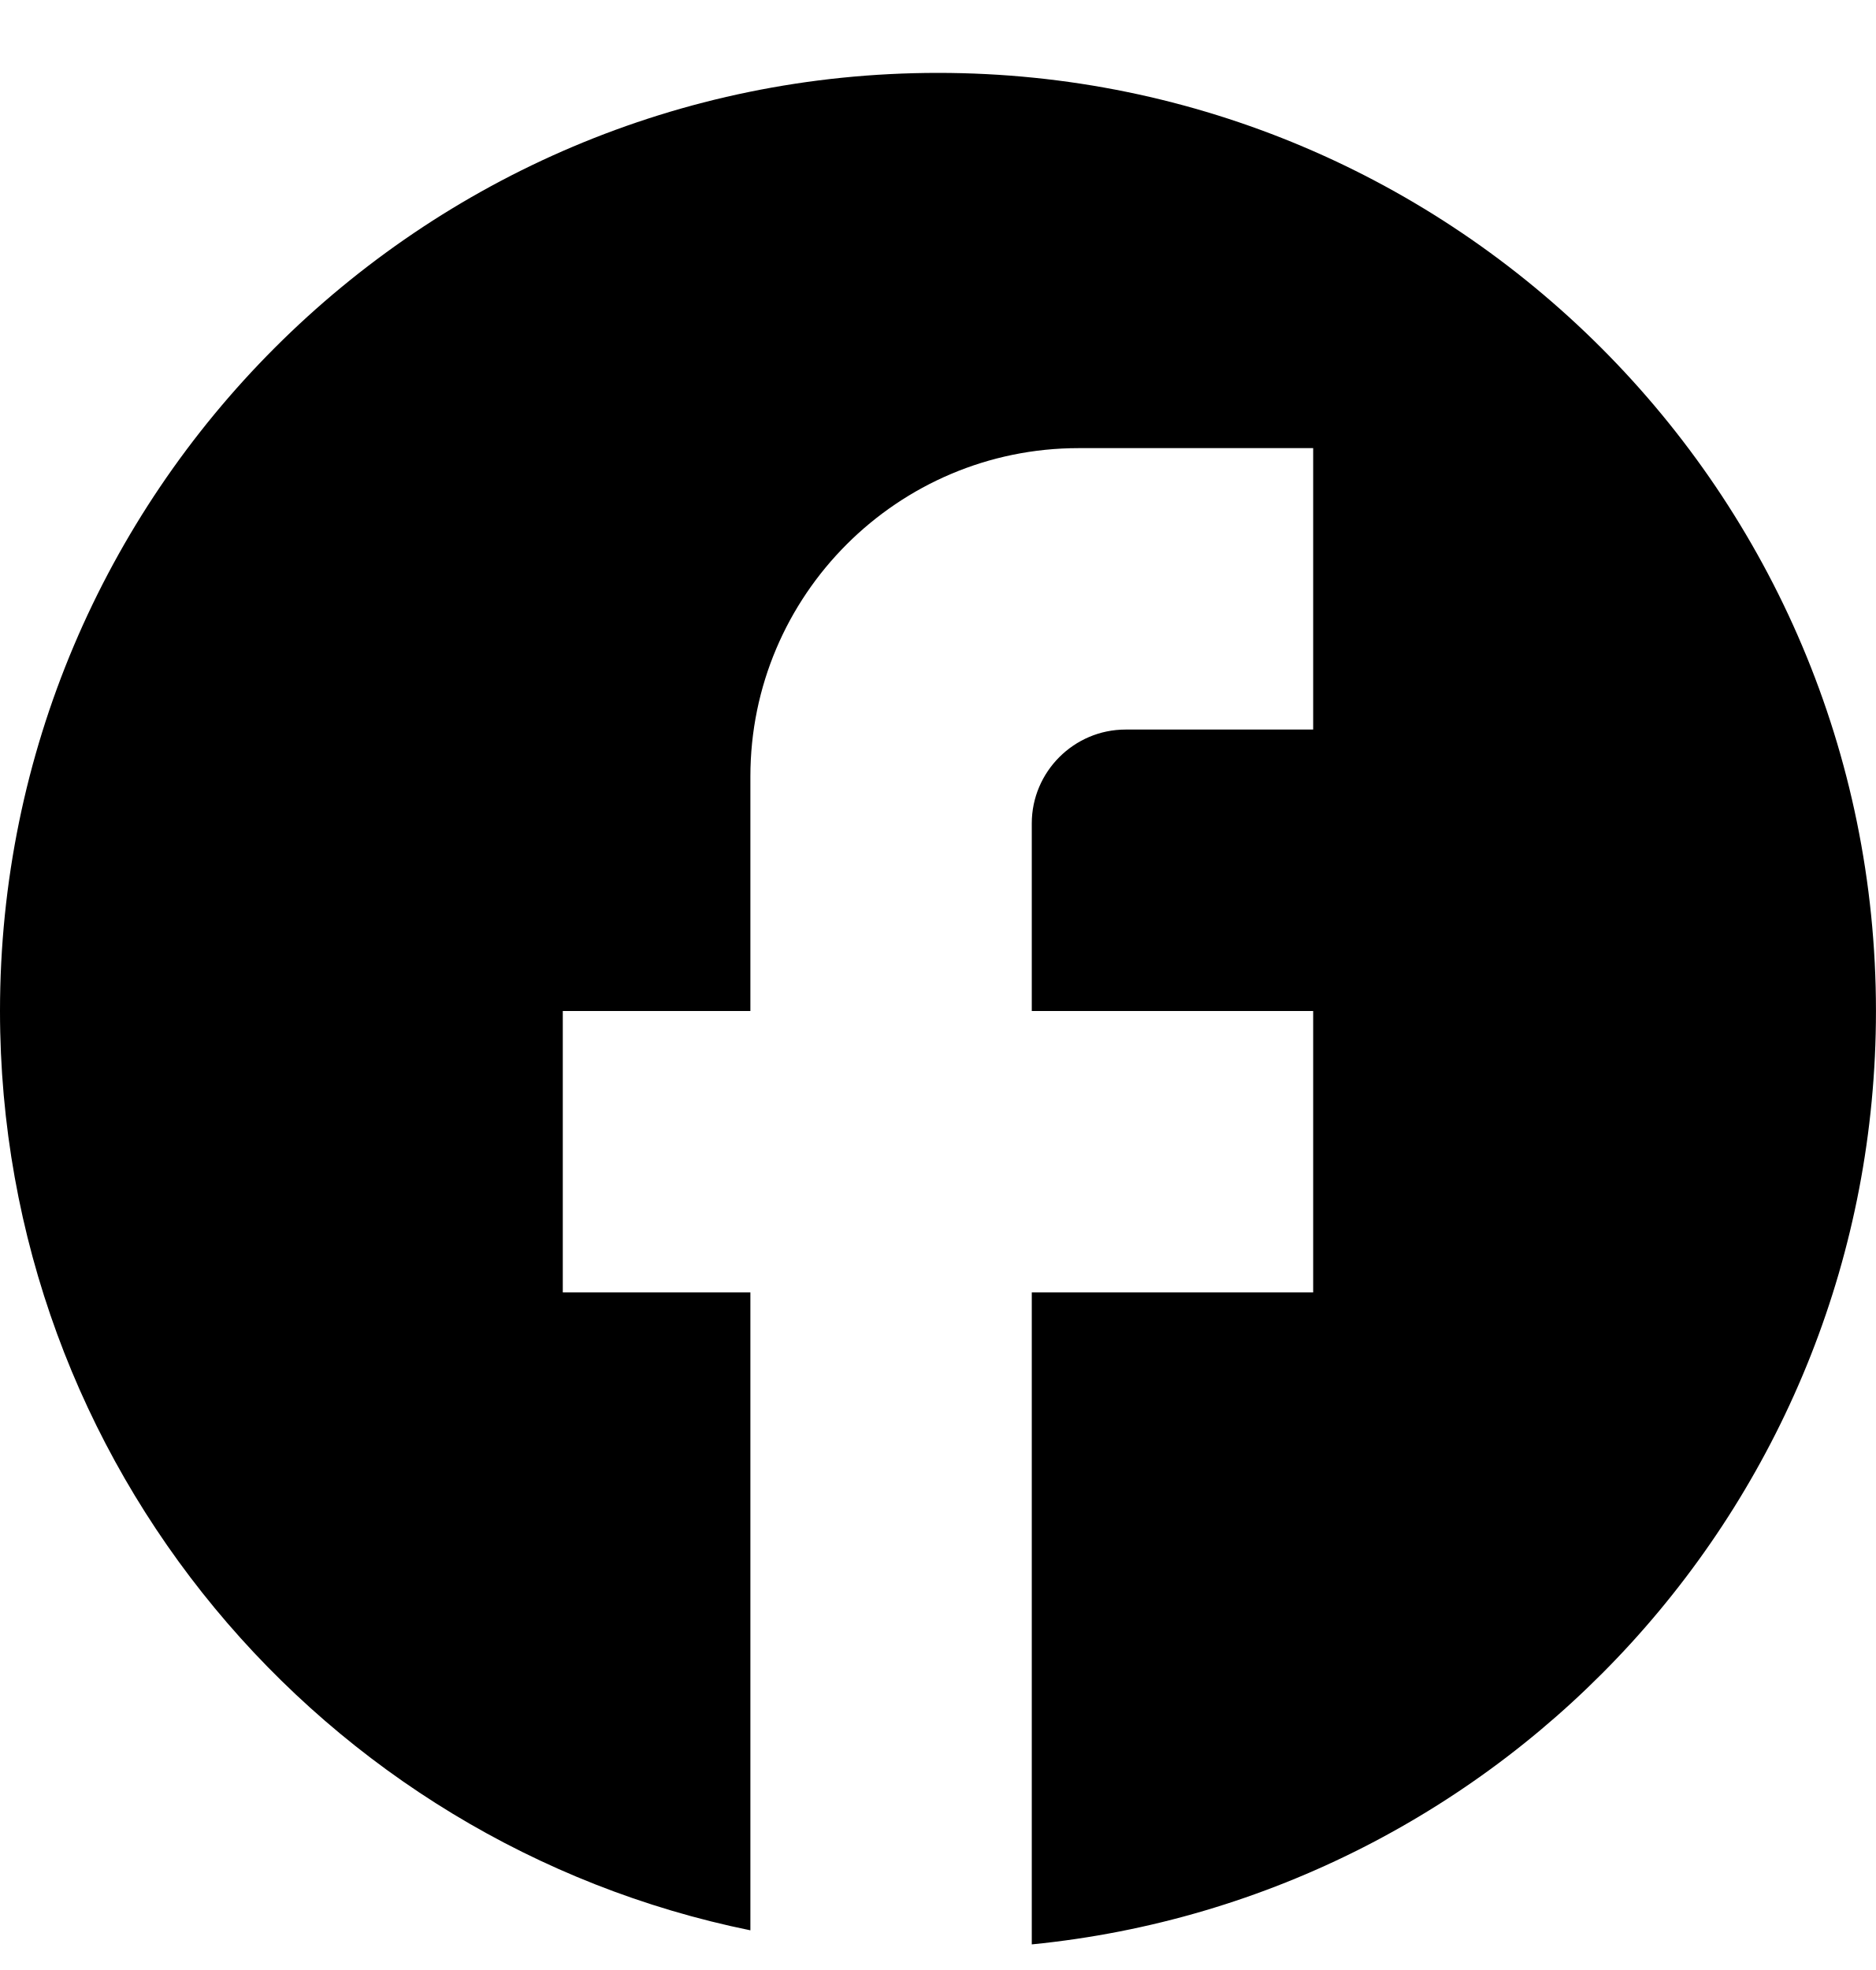
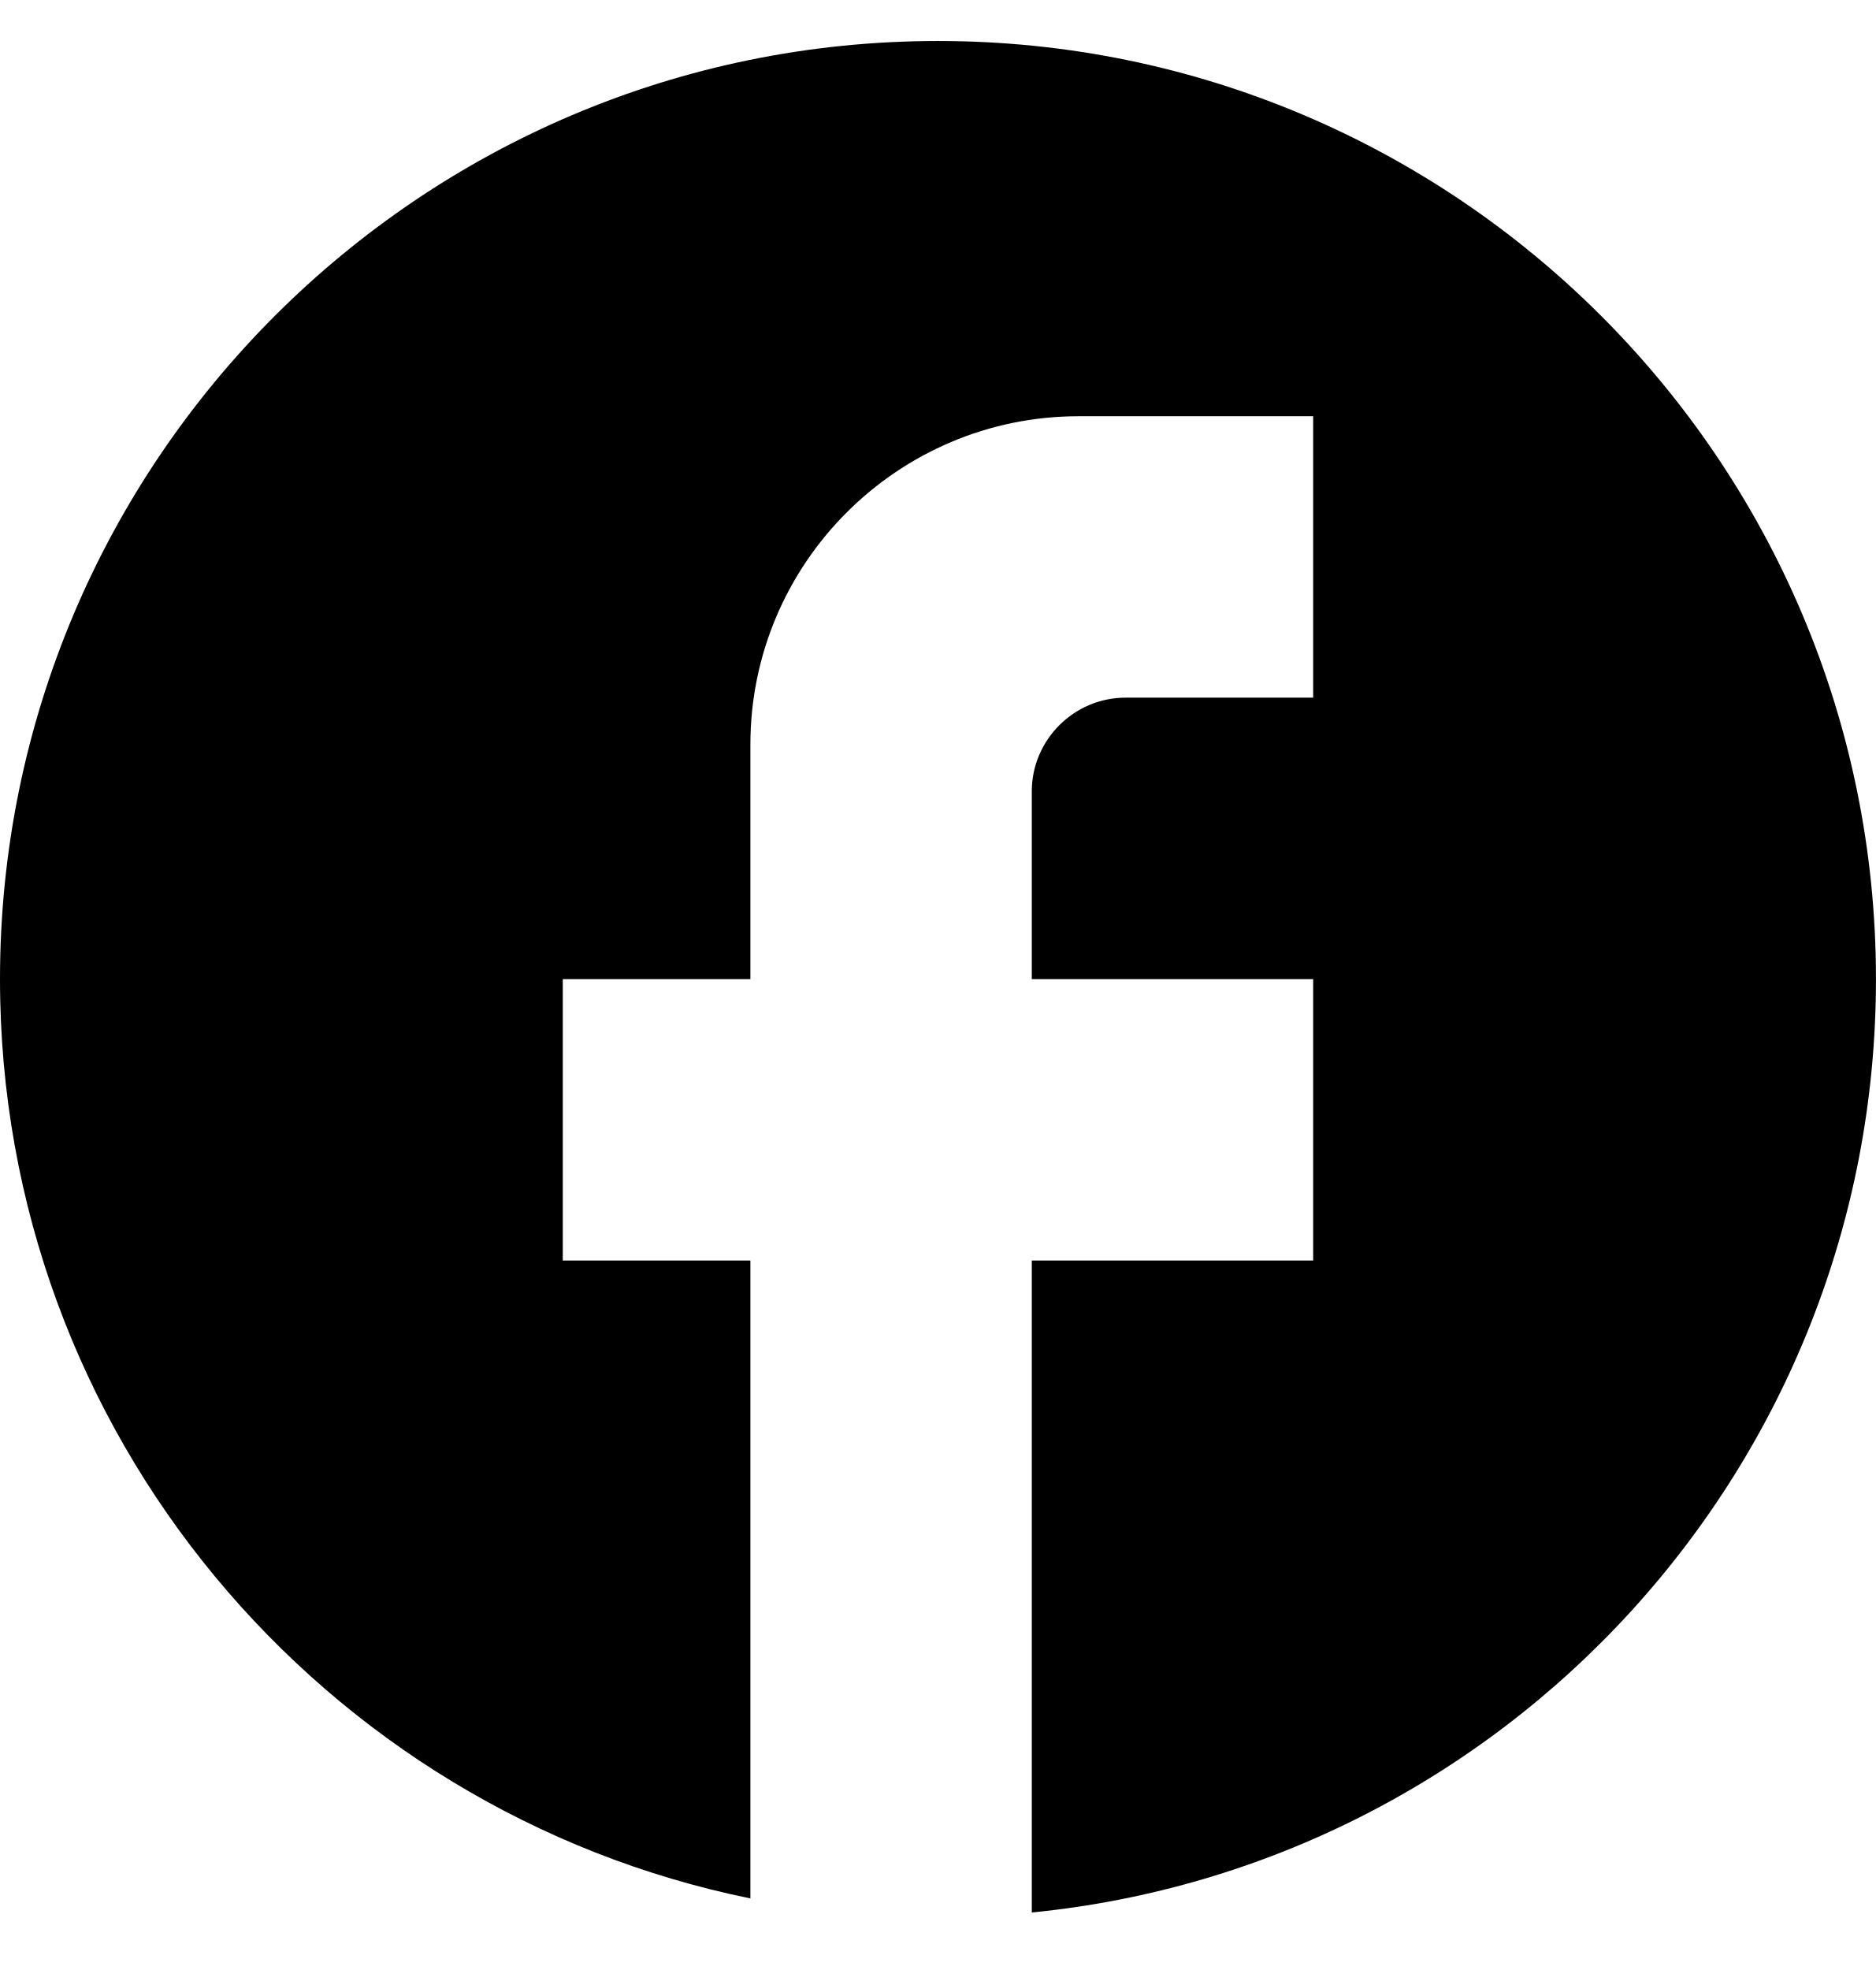
<svg xmlns="http://www.w3.org/2000/svg" width="20" height="21" viewBox="0 0 20 21" fill="none">
-   <path d="M20 10.777C20 5.257 15.52 0.777 10 0.777C4.48 0.777 0 5.257 0 10.777C0 15.617 3.44 19.647 8 20.577V13.777H6V10.777H8V8.277C8 6.347 9.57 4.777 11.5 4.777H14V7.777H12C11.45 7.777 11 8.227 11 8.777V10.777H14V13.777H11V20.727C16.05 20.227 20 15.967 20 10.777Z" fill="black" />
+   <path d="M20 10.437C20 4.917 15.52 0.437 10 0.437C4.48 0.437 0 4.917 0 10.437C0 15.277 3.44 19.307 8 20.237V13.437H6V10.437H8V7.937C8 6.007 9.57 4.437 11.5 4.437H14V7.437H12C11.45 7.437 11 7.887 11 8.437V10.437H14V13.437H11V20.387C16.05 19.887 20 15.627 20 10.437Z" fill="black" />
</svg>
